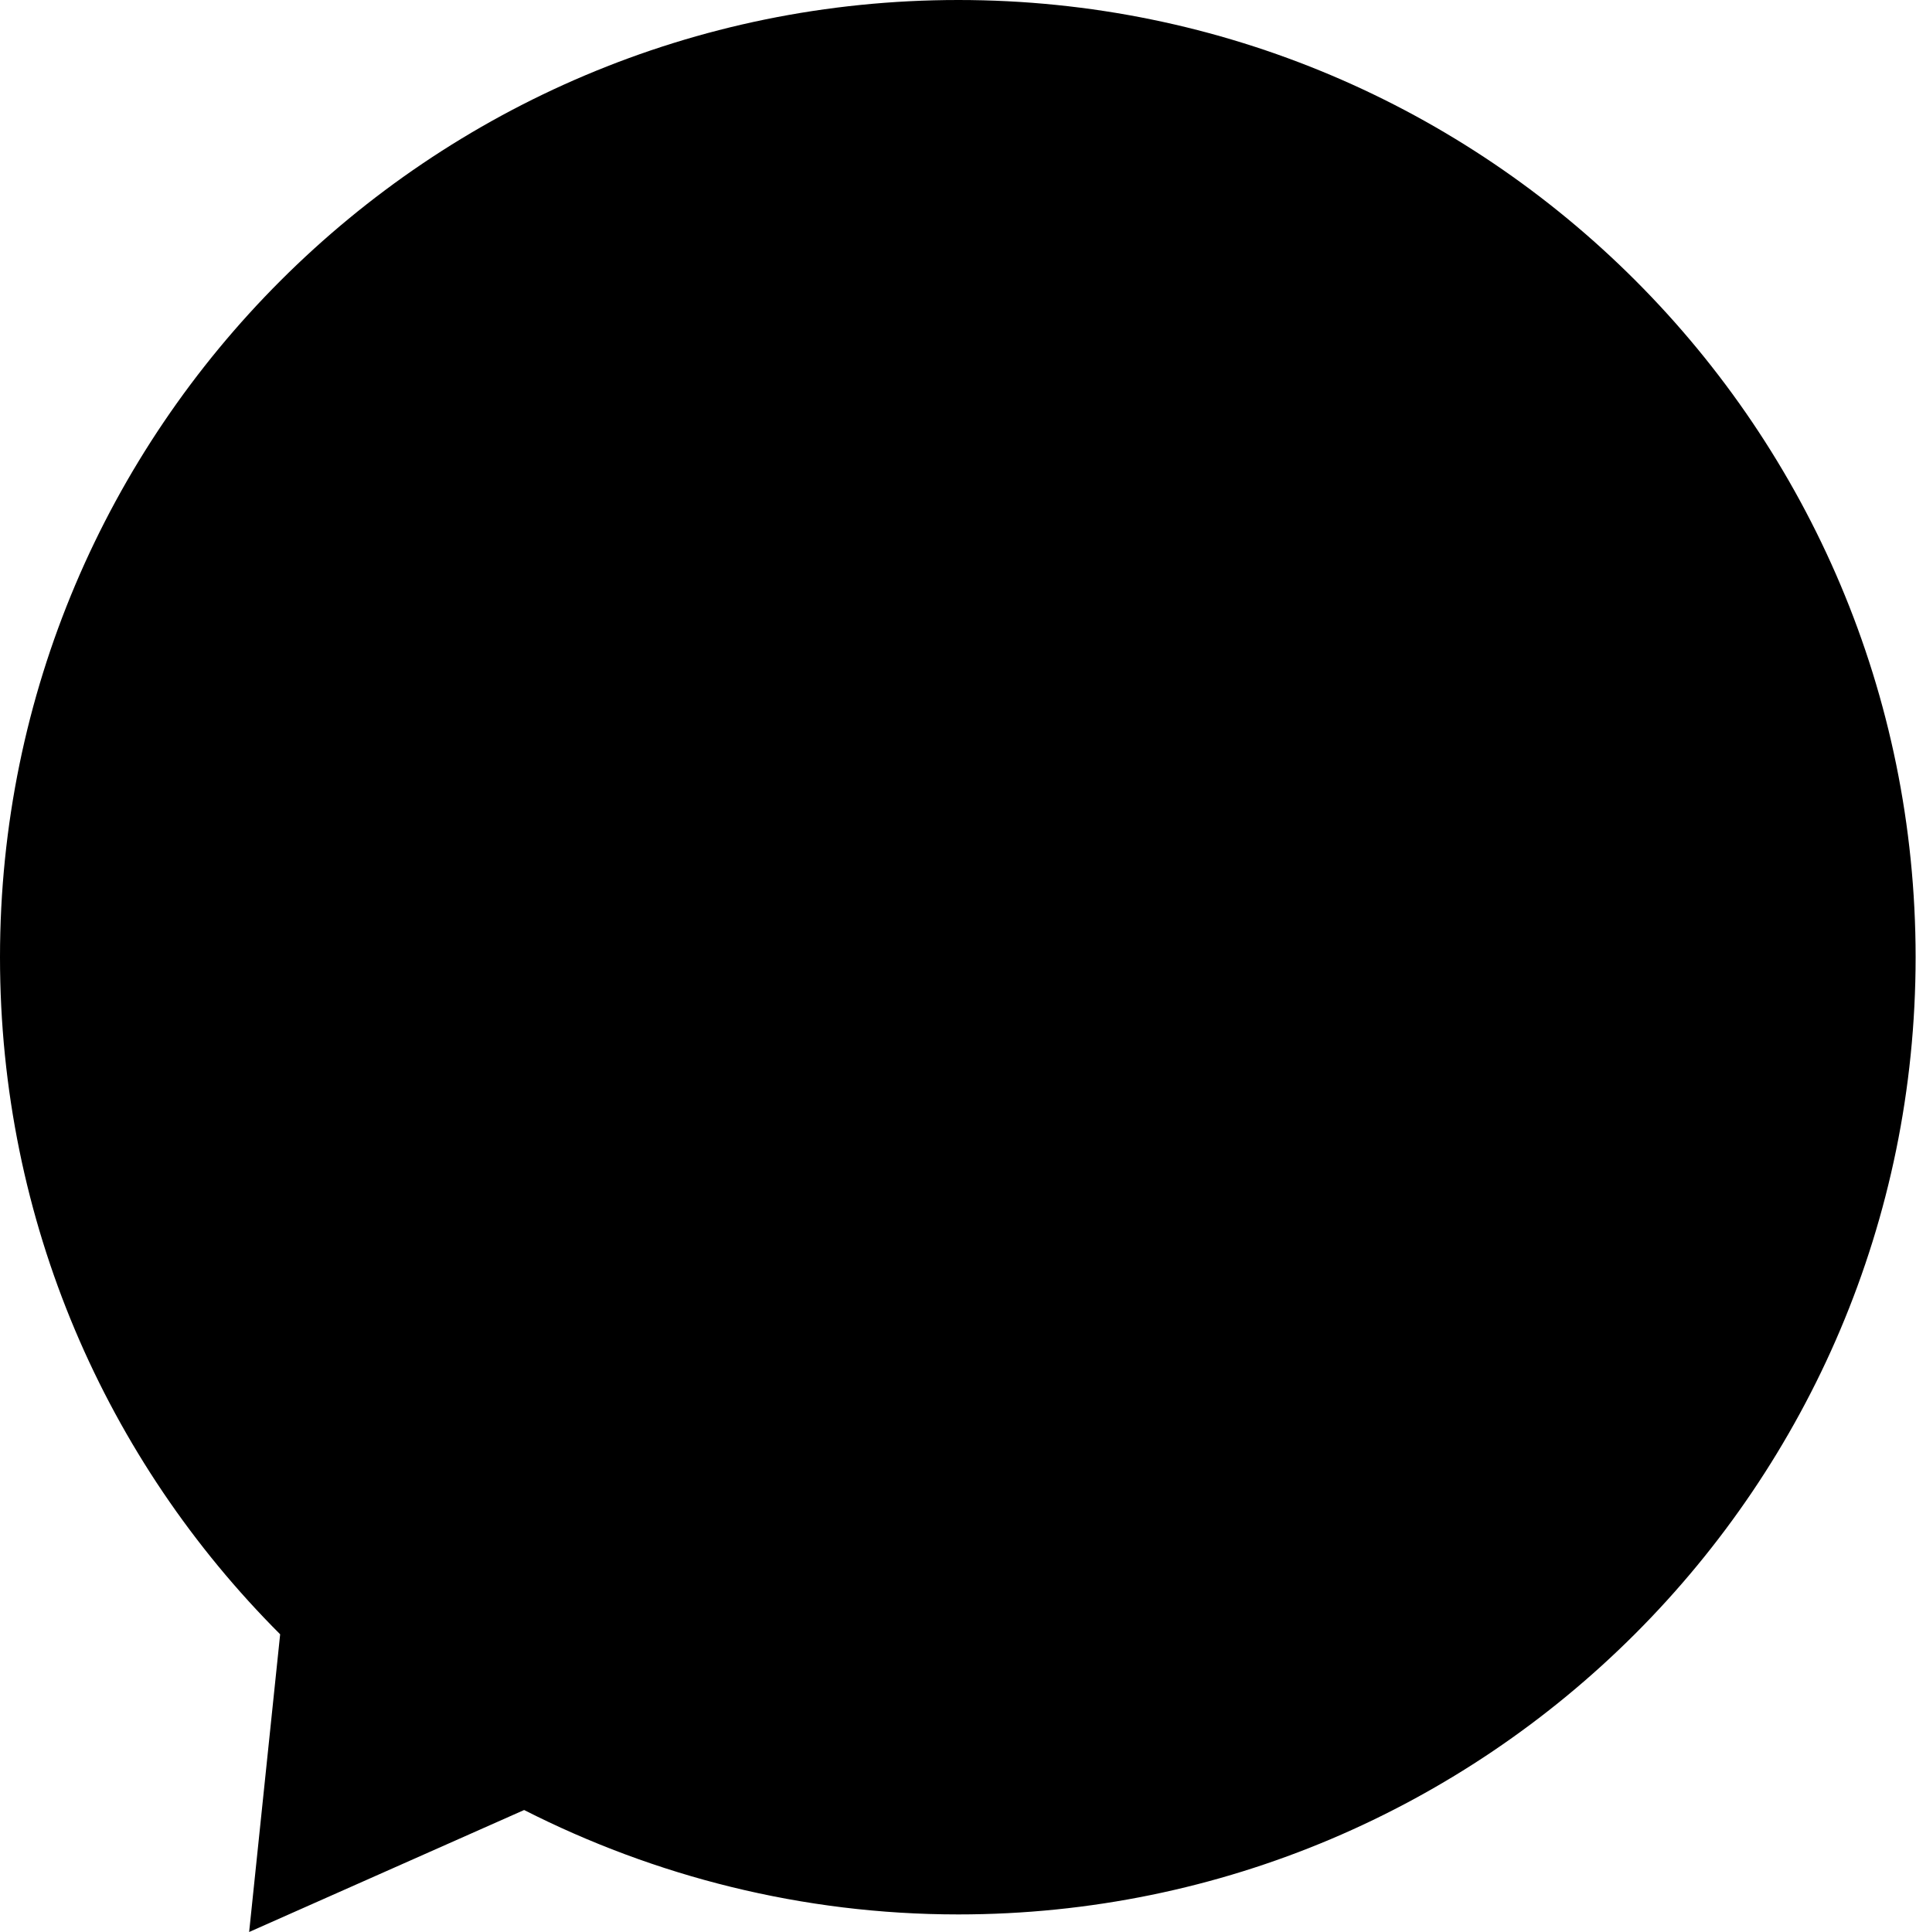
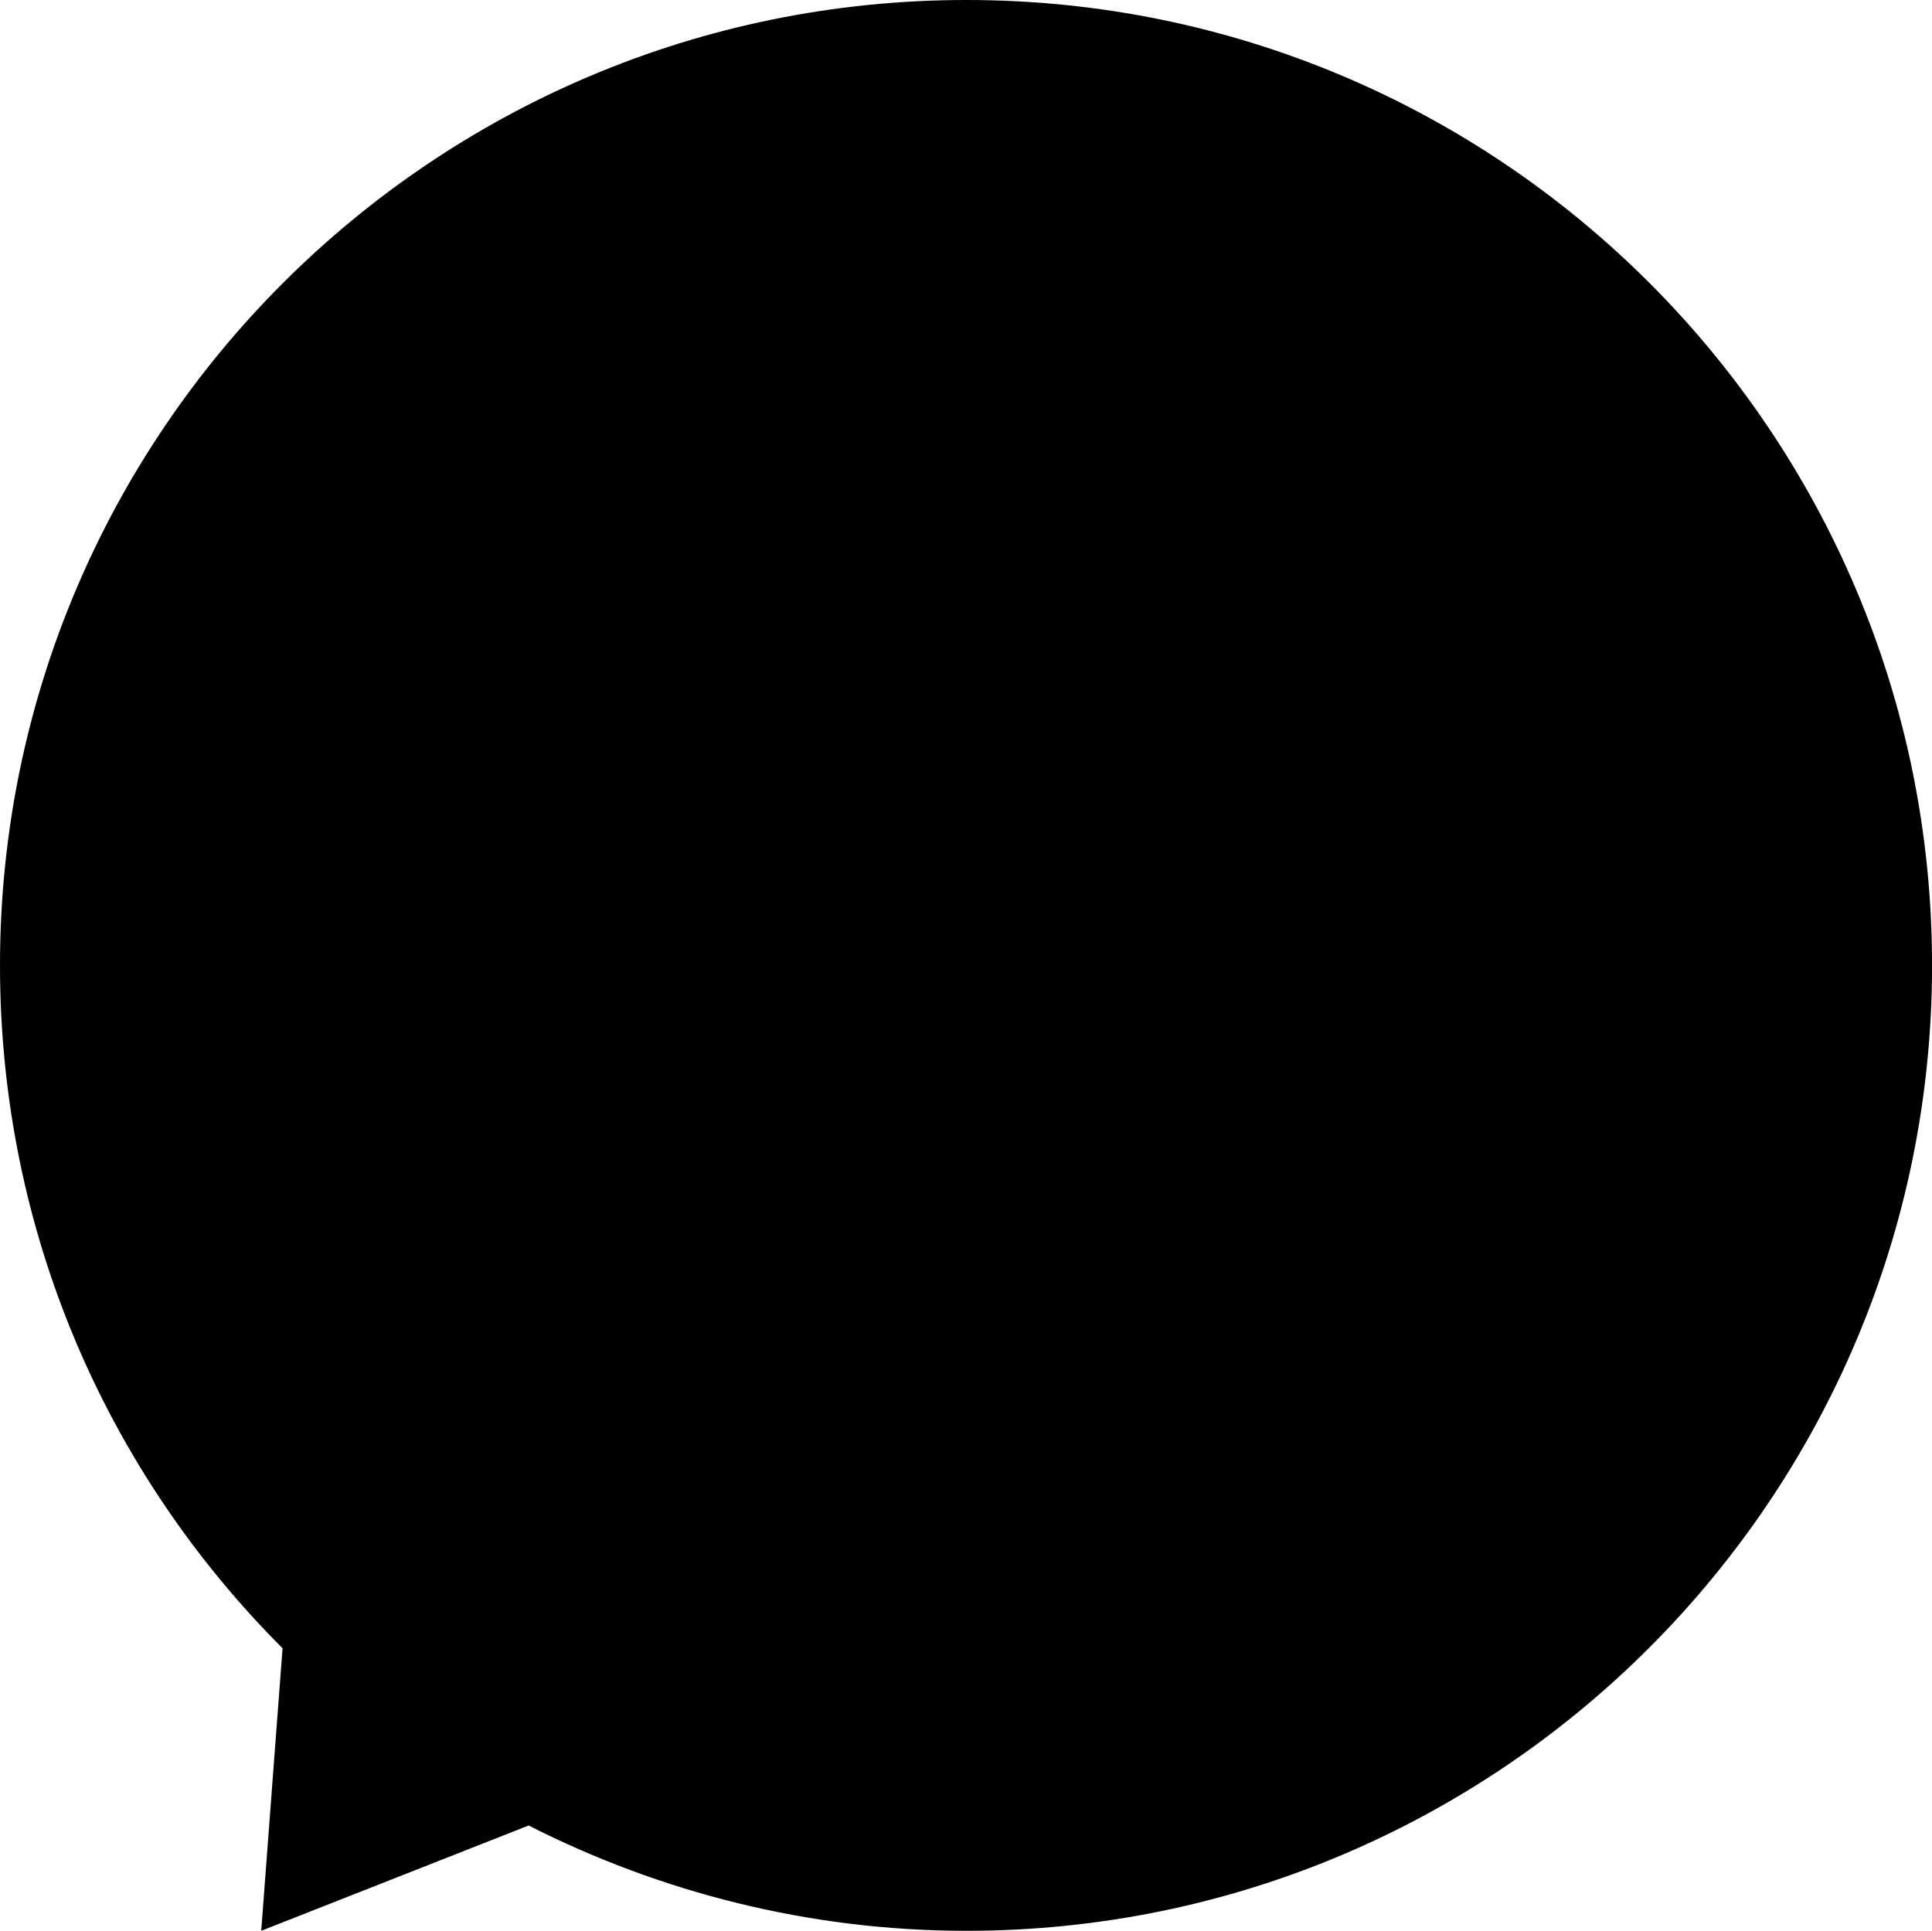
- <svg xmlns="http://www.w3.org/2000/svg" width="461px" height="465px" viewBox="0 0 461 465" version="1.1">
-   <g id="Page-1" stroke="none" stroke-width="1" fill="none" fill-rule="evenodd">
-     <g id="symbol-mask" transform="translate(230.5, 232.5) scale(-1, 1) translate(-230.5, -232.5)" fill="#000000" fill-rule="nonzero">
-       <path d="M393.579,393.347 C435.375,351.549 461,294.077 461,230.385 C461,103.25 357.754,0 230.376,0 C102.997,0 0,103.25 0,230.385 C0,357.52 103.246,460.77 230.376,460.77 C267.942,460.77 303.519,451.565 334.866,435.642 L401.043,465 L393.579,393.347 Z" id="Path" />
-     </g>
-   </g>
+ <svg xmlns="http://www.w3.org/2000/svg" id="Layer_1" viewBox="0 0 461 460.77">
+   <defs>
+     <style>.cls-1{fill:none;}</style>
+   </defs>
+   <path d="M62.33,460.77l63.81-25.13c31.35,15.92,66.92,25.13,104.49,25.13,127.13,0,230.38-103.25,230.38-230.38S358,0,230.62,0,0,103.25,0,230.38c0,63.69,25.63,121.16,67.42,162.96l-5.09,67.42Z" />
+   <rect class="cls-1" x="0" y="0" width="460.77" height="460.77" transform="translate(460.77 460.77) rotate(180)" />
</svg>
